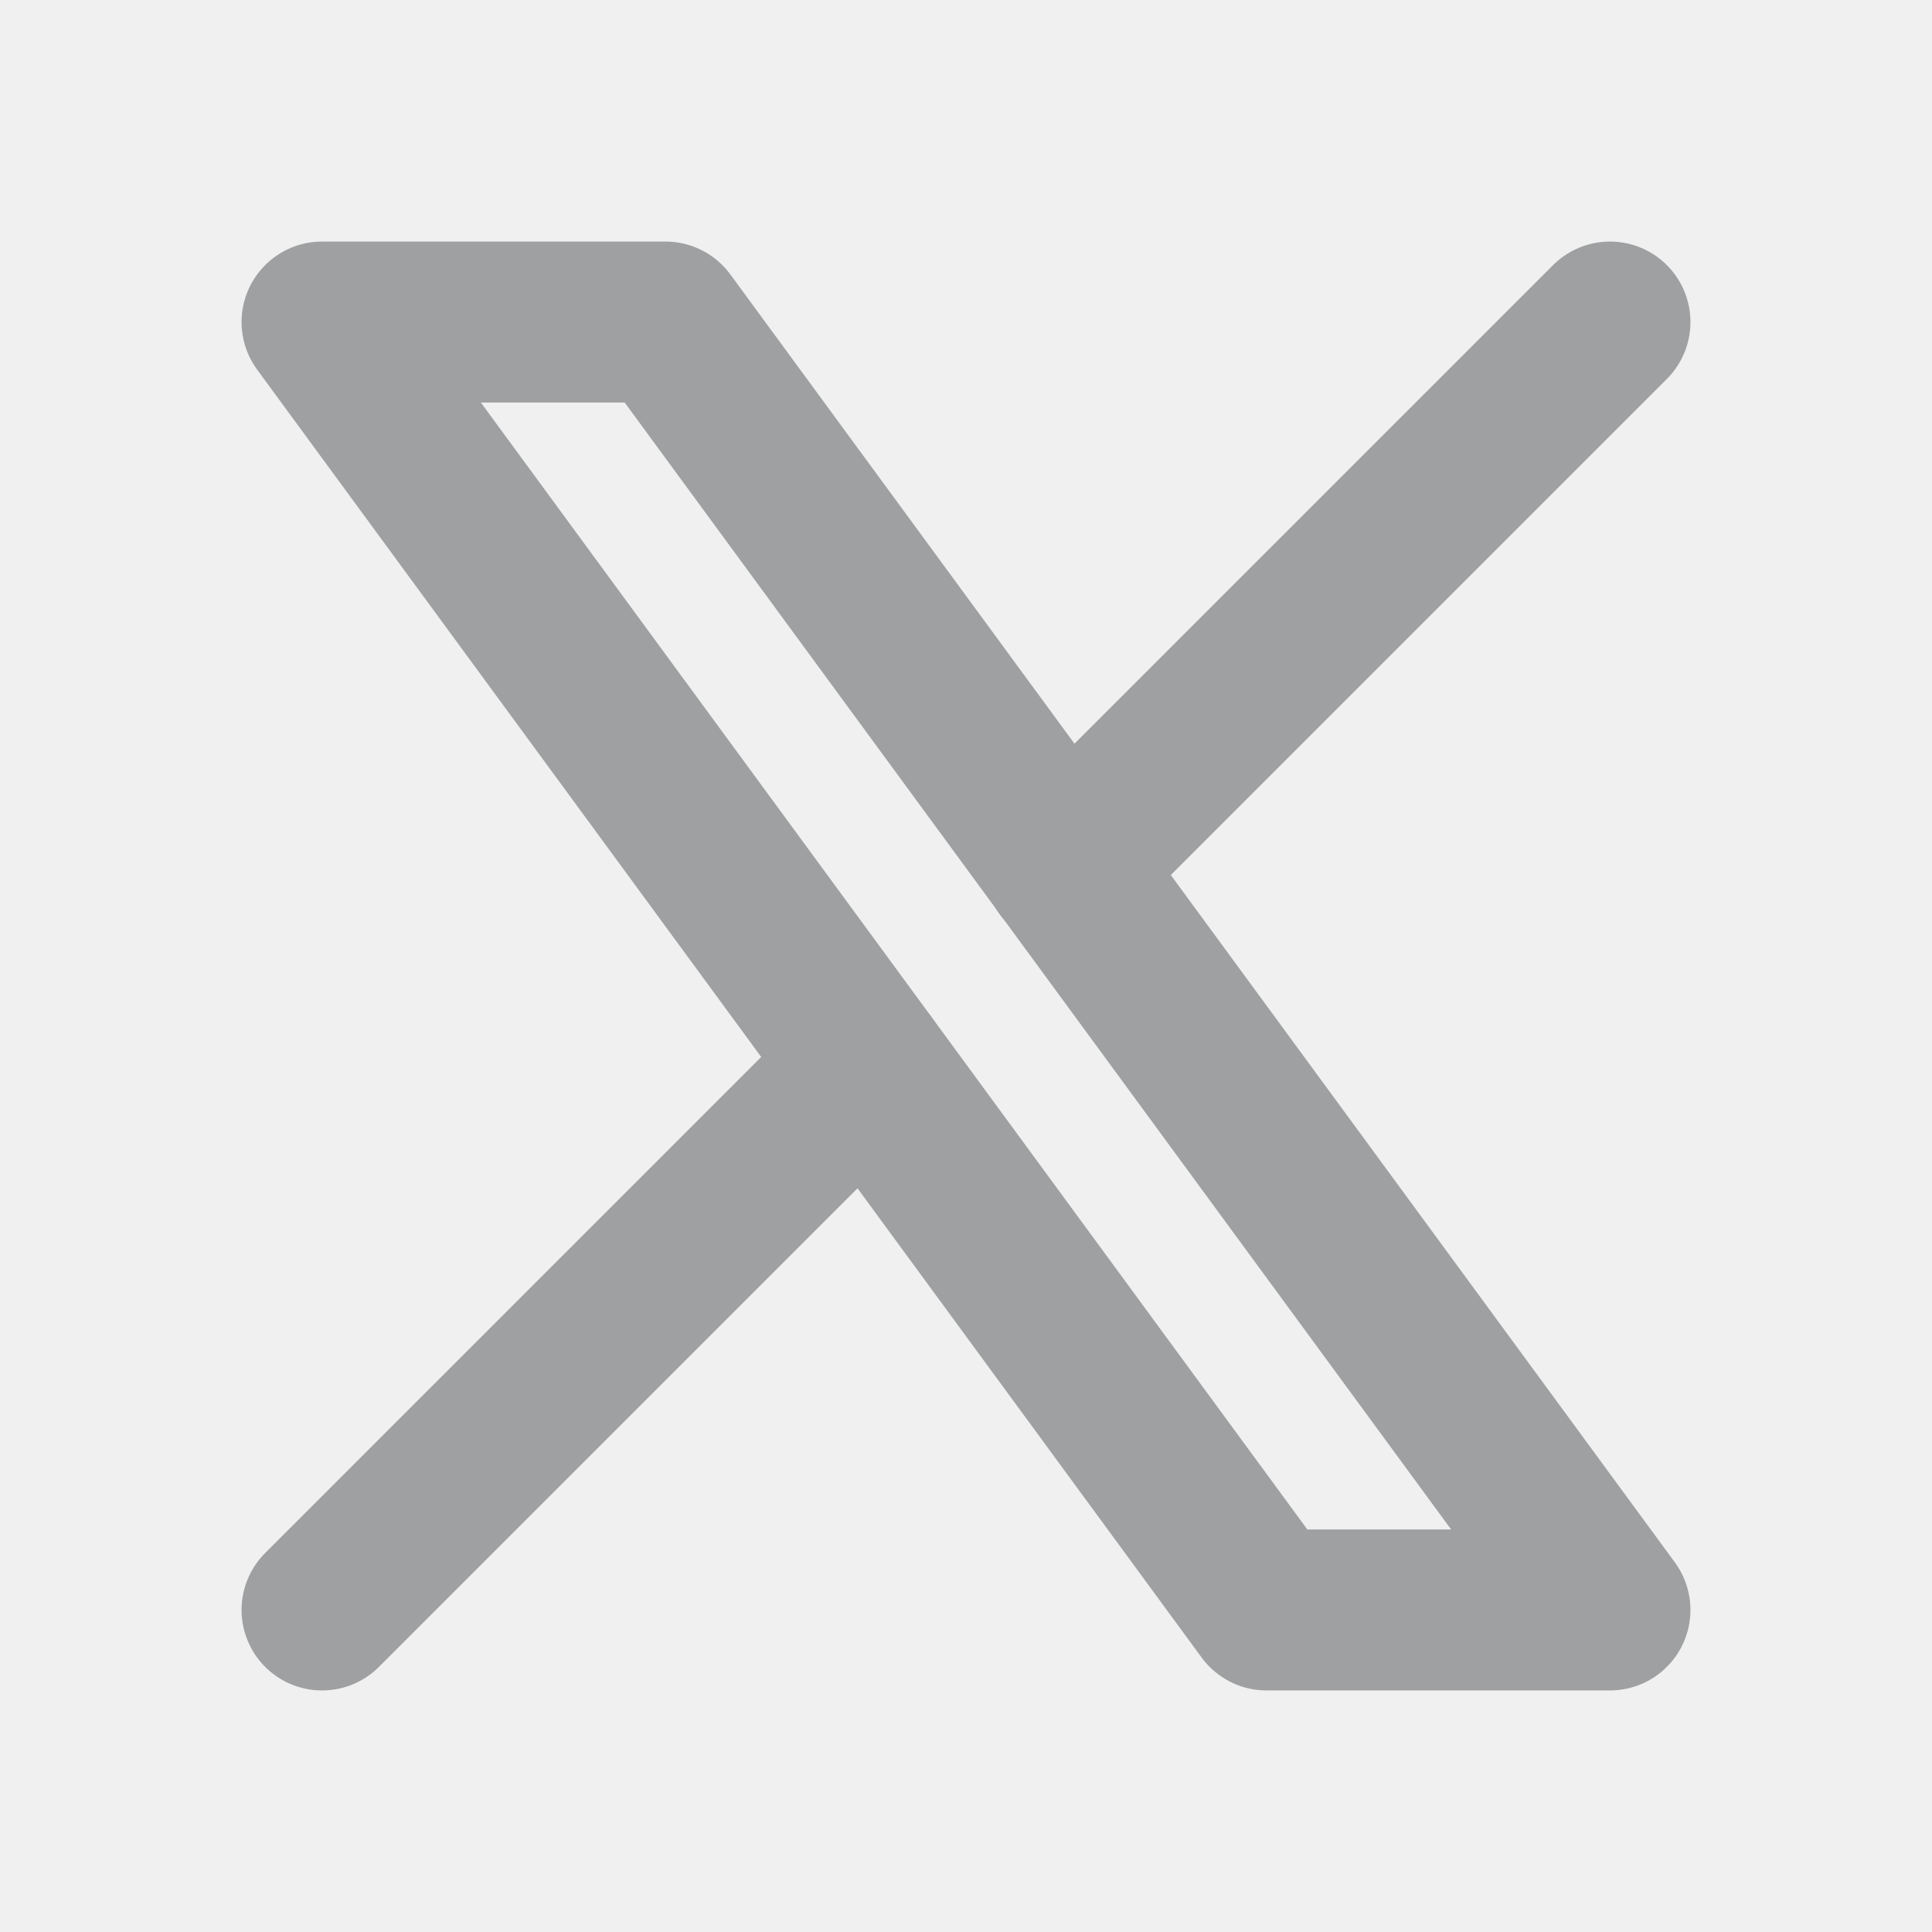
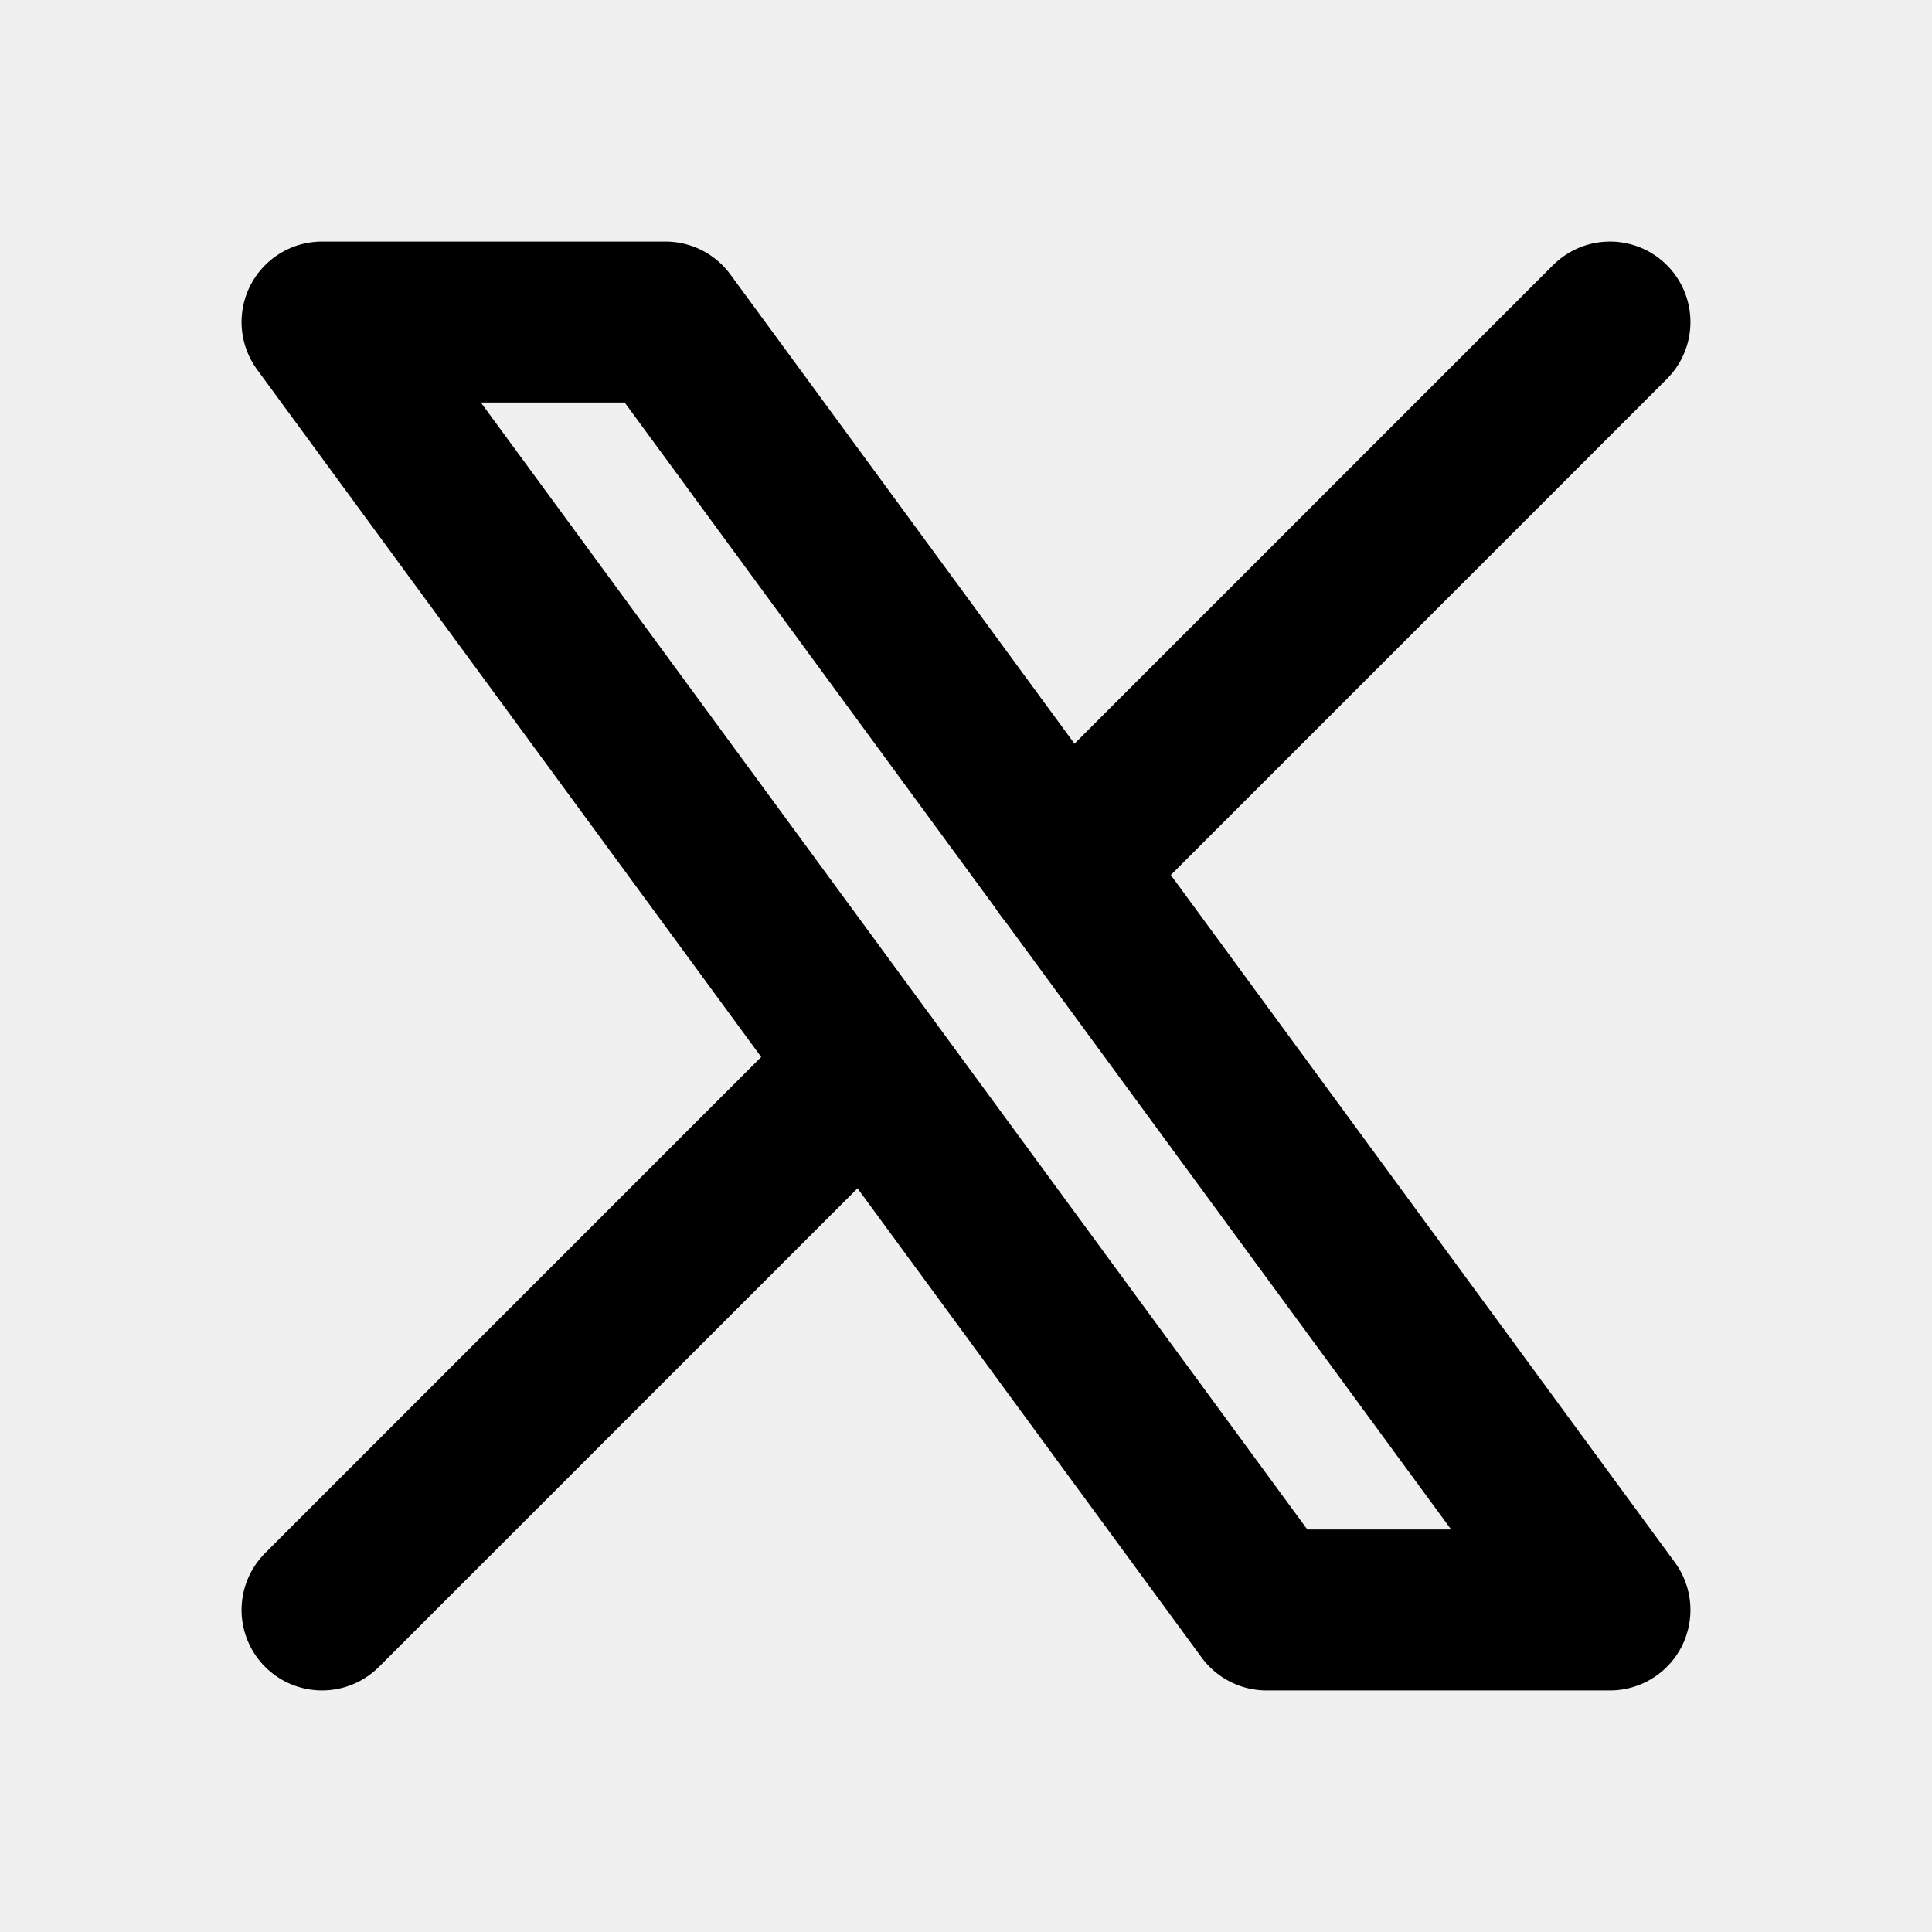
- <svg xmlns="http://www.w3.org/2000/svg" width="16" height="16" viewBox="0 0 16 16" fill="none">
+ <svg xmlns="http://www.w3.org/2000/svg" viewBox="0 0 16 16" fill="none">
  <g clip-path="url(#clip0_5039_15907)">
-     <path d="M2.667 2.667L10.489 13.333H13.333L5.511 2.667H2.667Z" stroke="#9EA0A1" stroke-width="1.333" stroke-linecap="round" stroke-linejoin="round" />
-     <path d="M2.667 13.333L7.179 8.821M8.819 7.181L13.333 2.667" stroke="#9EA0A1" stroke-width="1.333" stroke-linecap="round" stroke-linejoin="round" />
+     <path d="M2.667 2.667L10.489 13.333H13.333L5.511 2.667H2.667Z" stroke="currentColor" stroke-width="1.333" stroke-linecap="round" stroke-linejoin="round" />
+     <path d="M2.667 13.333L7.179 8.821M8.819 7.181L13.333 2.667" stroke="currentColor" stroke-width="1.333" stroke-linecap="round" stroke-linejoin="round" />
  </g>
  <defs>
    <clipPath id="clip0_5039_15907">
      <rect width="16" height="16" fill="white" />
    </clipPath>
  </defs>
</svg>
